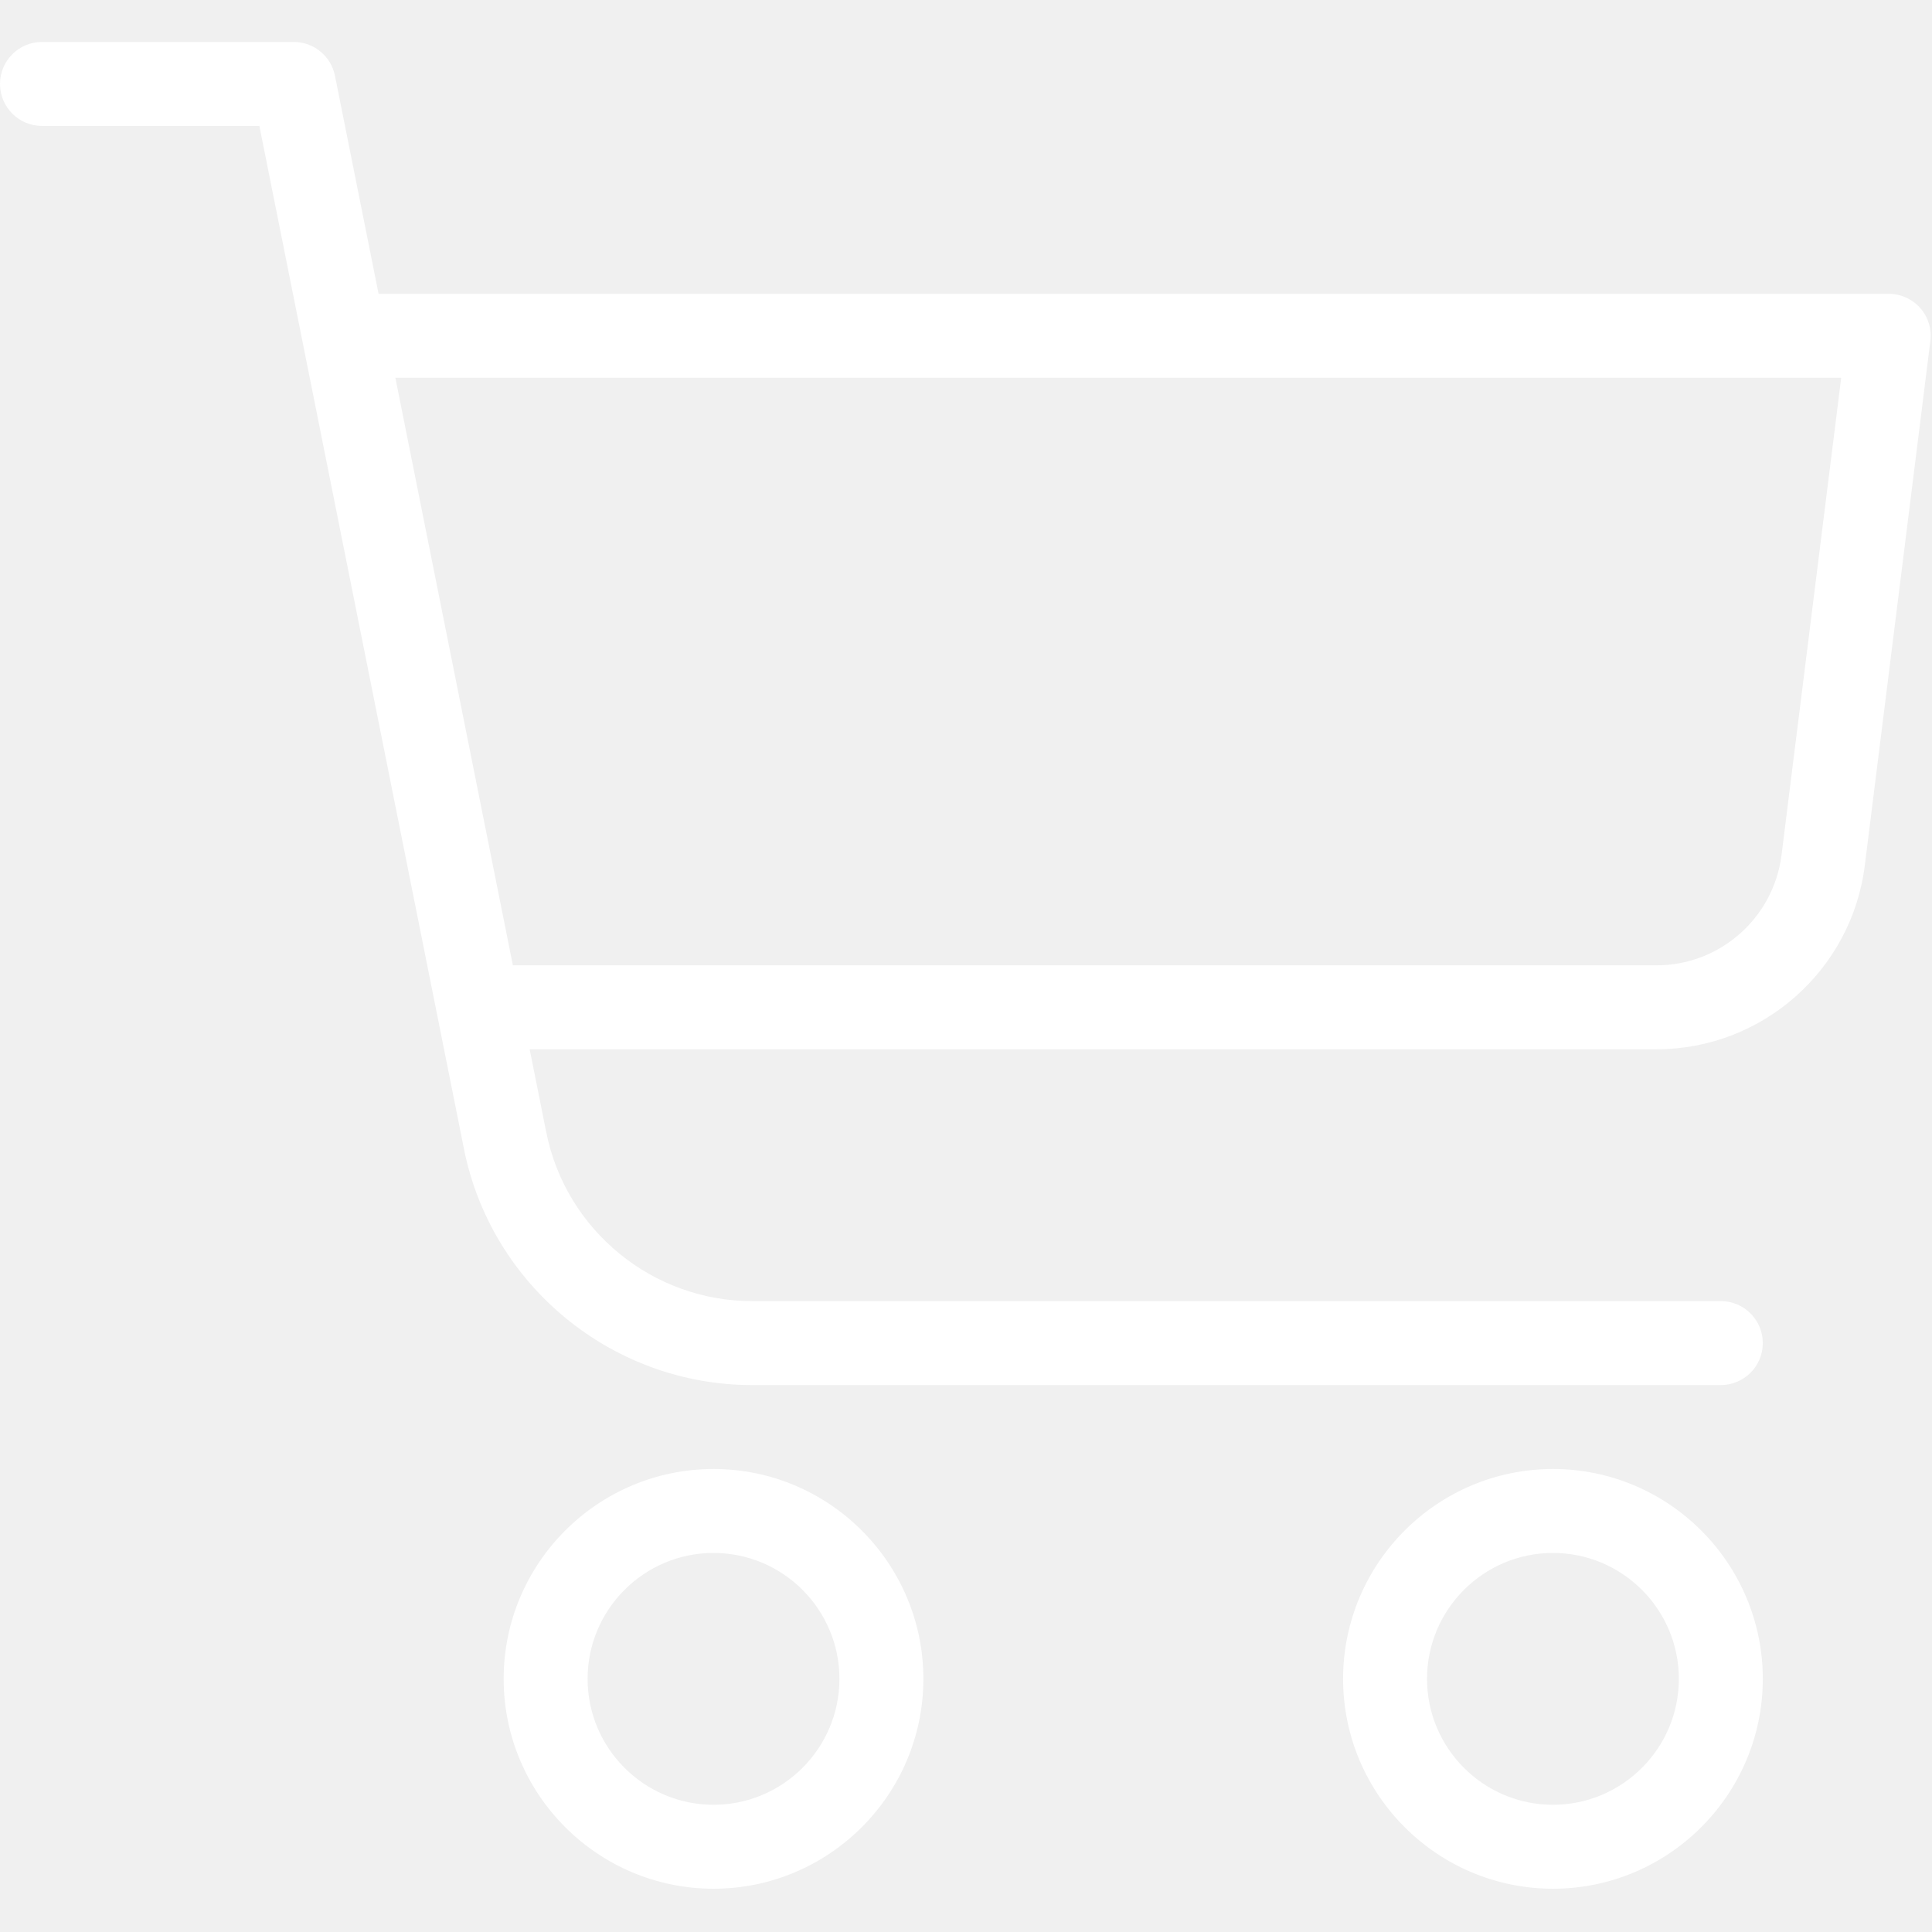
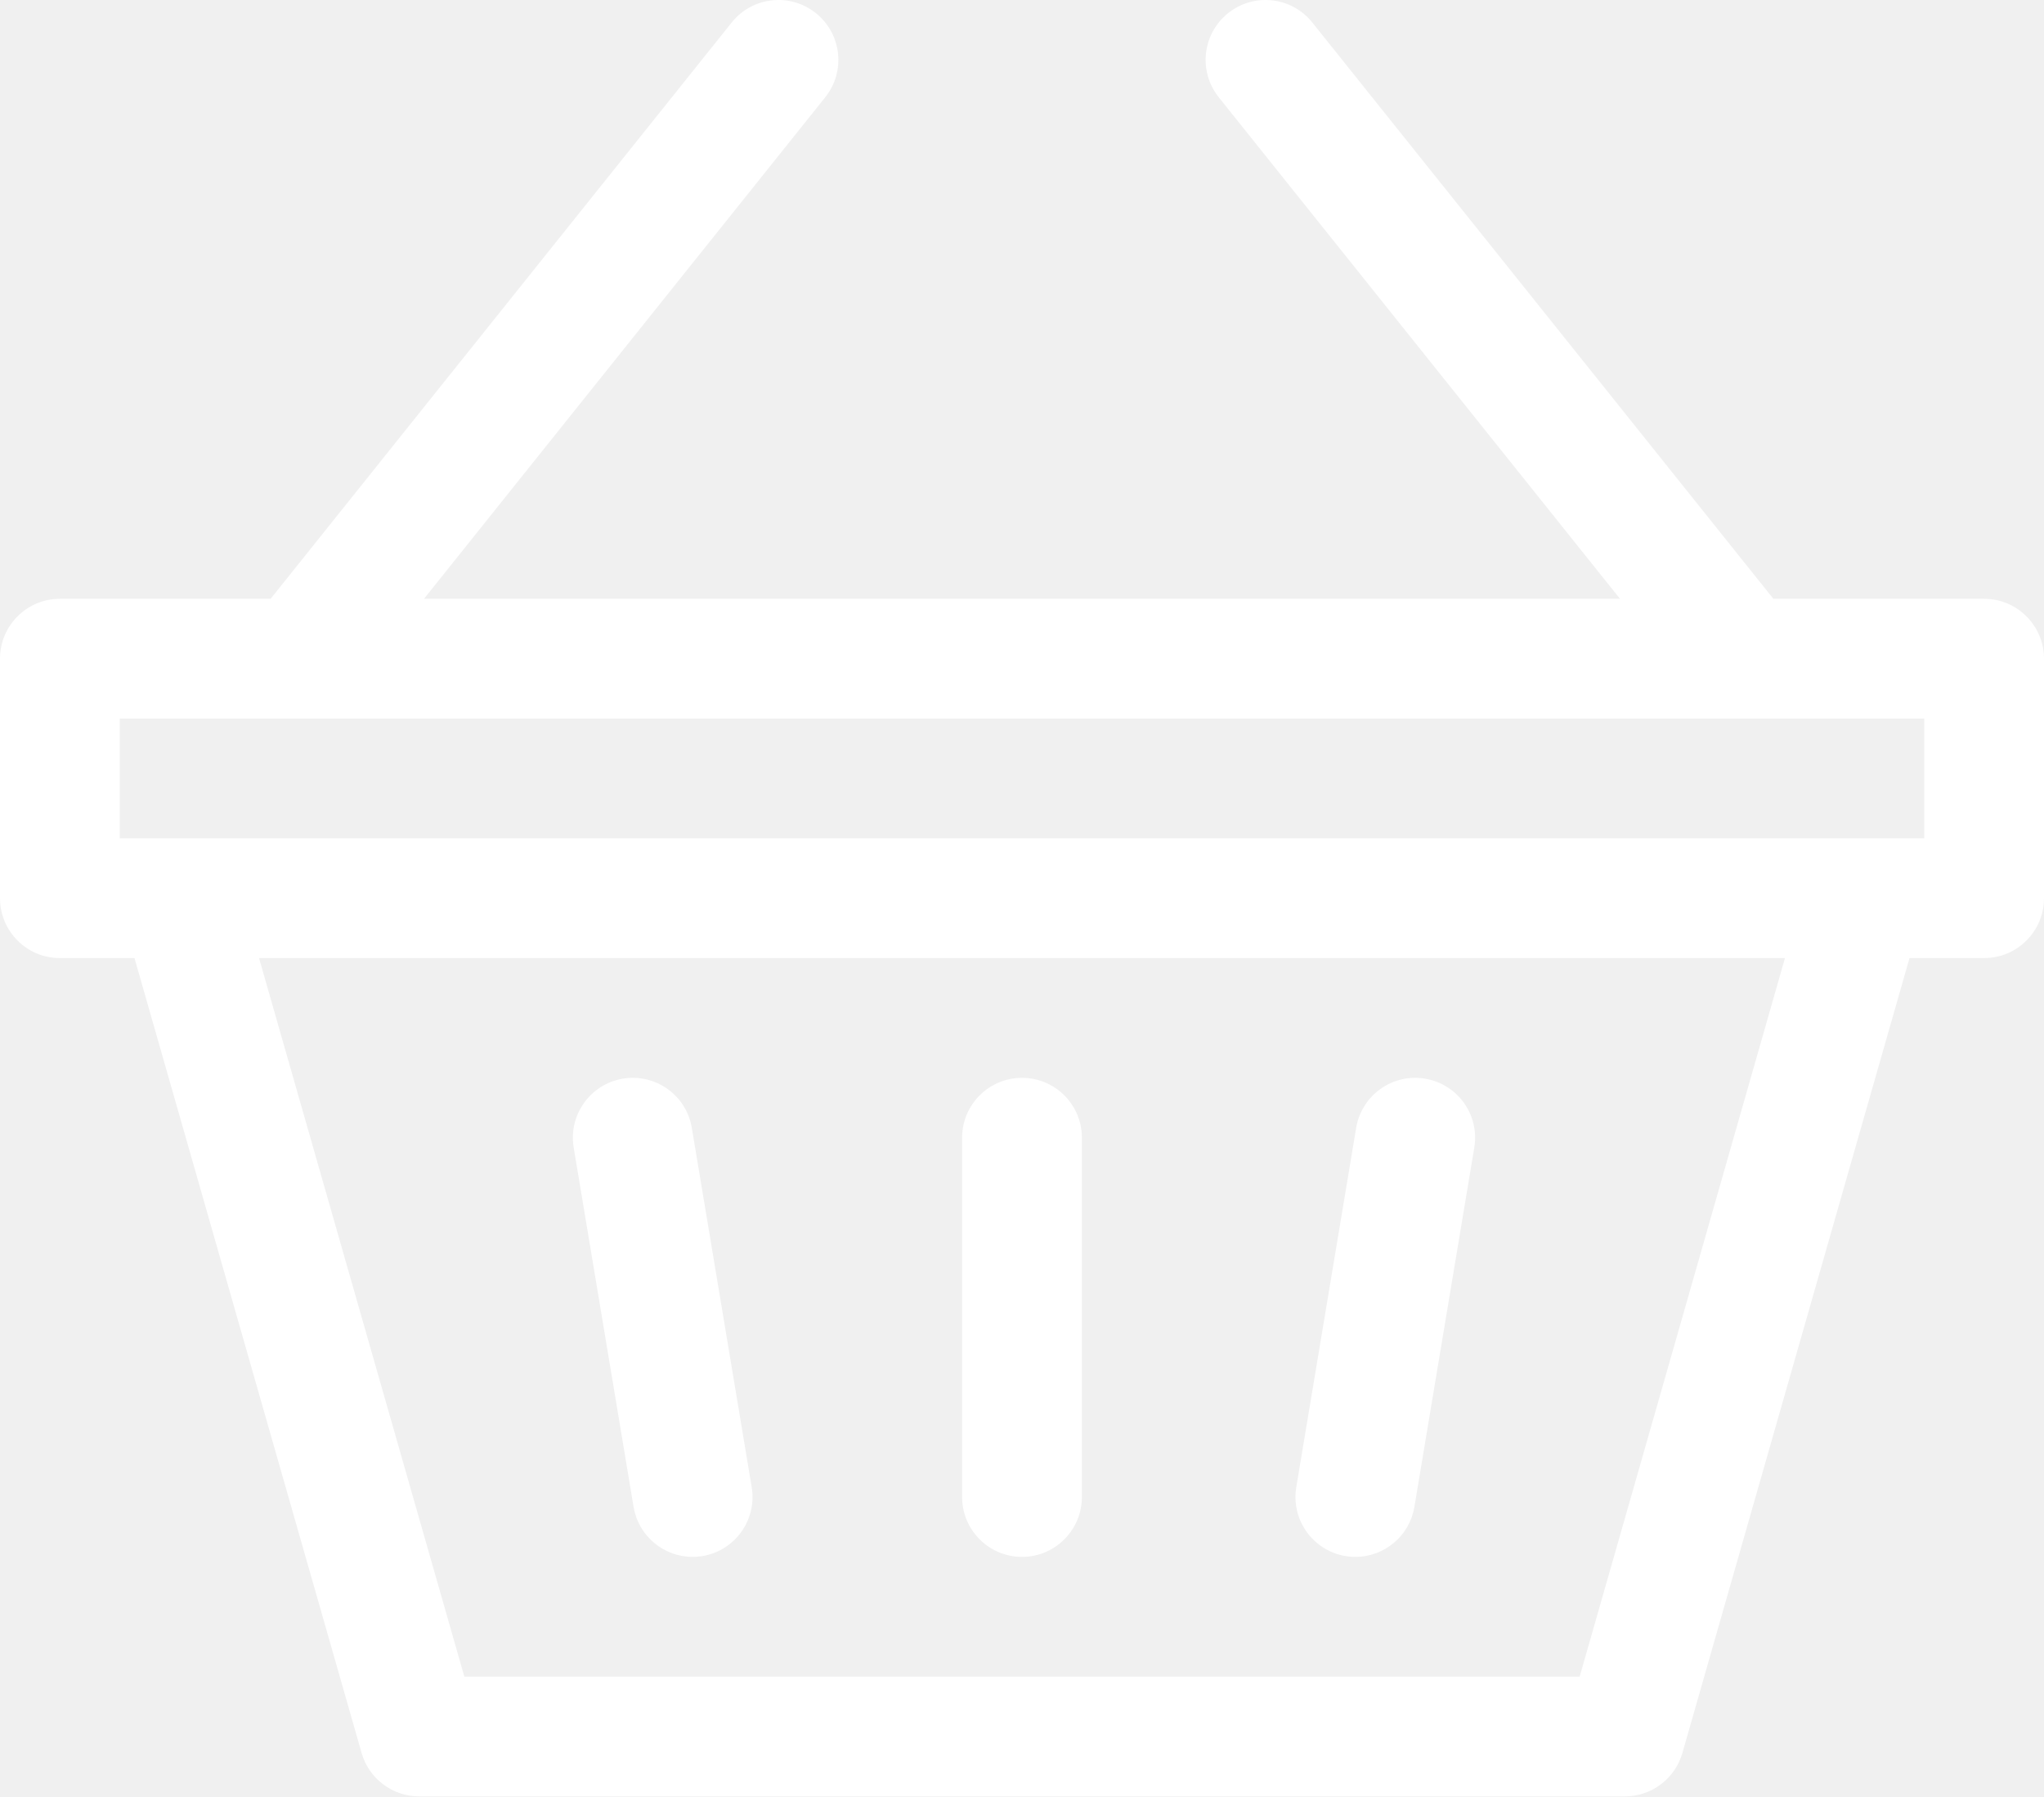
- <svg xmlns="http://www.w3.org/2000/svg" width="491" height="491" viewBox="0 0 491 491" fill="none">
-   <g clip-path="url(#clip0)">
-     <path d="M394.667 373.333C365.27 373.333 341.334 397.269 341.334 426.666C341.334 456.063 365.269 480 394.667 480C424.065 480 448 456.064 448 426.666C448 397.268 424.064 373.333 394.667 373.333ZM394.667 458.666C377.024 458.666 362.667 444.309 362.667 426.666C362.667 409.023 377.024 394.666 394.667 394.666C412.31 394.666 426.667 409.023 426.667 426.666C426.667 444.309 412.309 458.666 394.667 458.666Z" fill="white" />
-     <path d="M181.333 373.333C151.936 373.333 128 397.269 128 426.666C128 456.063 151.936 480 181.333 480C210.73 480 234.666 456.064 234.666 426.667C234.666 397.27 210.731 373.333 181.333 373.333ZM181.333 458.666C163.69 458.666 149.333 444.309 149.333 426.666C149.333 409.023 163.69 394.666 181.333 394.666C198.976 394.666 213.333 409.023 213.333 426.666C213.333 444.309 198.976 458.666 181.333 458.666Z" fill="white" />
-     <path d="M437.333 330.666H191.125C165.802 330.666 143.808 312.639 138.837 287.786L85.12 19.242C84.117 14.25 79.744 10.666 74.667 10.666H10.667C4.779 10.666 0 15.445 0 21.333C0 27.221 4.779 32 10.667 32H65.92L117.909 291.989C124.864 326.762 155.669 352 191.125 352H437.333C443.221 352 448 347.221 448 341.333C448 335.445 443.221 330.666 437.333 330.666Z" fill="white" />
-     <path d="M488 78.272C485.973 75.989 483.072 74.667 480 74.667H96C90.112 74.667 85.333 79.446 85.333 85.334C85.333 91.222 90.112 96 96 96H467.925L452.757 217.301C450.752 233.28 437.098 245.333 420.992 245.333H128C122.112 245.333 117.333 250.112 117.333 256C117.333 261.888 122.112 266.667 128 266.667H420.992C447.829 266.667 470.592 246.592 473.92 219.947L490.581 86.656C490.965 83.626 490.027 80.554 488 78.272Z" fill="white" />
-   </g>
-   <defs>
-     <clipPath id="clip0">
-       <rect width="490.666" height="490.666" fill="white" />
-     </clipPath>
-   </defs>
+ <svg xmlns="http://www.w3.org/2000/svg" width="512" height="450" viewBox="0 0 512 450" fill="none">
+   <path d="M337.034 389.796C337.869 389.935 338.699 390.003 339.518 390.003C346.718 390.003 353.073 384.803 354.296 377.466L369.296 287.466C370.658 279.295 365.138 271.566 356.966 270.204C348.794 268.838 341.066 274.362 339.704 282.534L324.704 372.534C323.342 380.706 328.862 388.435 337.034 389.796Z" fill="white" />
+   <path d="M158.704 377.466C159.927 384.803 166.281 390.003 173.482 390.003C174.301 390.003 175.131 389.936 175.966 389.796C184.138 388.434 189.658 380.706 188.296 372.534L173.296 282.534C171.934 274.362 164.207 268.843 156.034 270.204C147.862 271.566 142.342 279.294 143.704 287.466L158.704 377.466Z" fill="white" />
+   <path d="M497 150H444.209L328.713 5.63C323.539 -0.837 314.1 -1.888 307.63 3.288C301.161 8.463 300.112 17.902 305.288 24.371L405.791 150H106.209L206.713 24.371C211.888 17.902 210.839 8.462 204.371 3.288C197.901 -1.888 188.462 -0.838 183.288 5.63L67.791 150H15C6.716 150 0 156.716 0 165V225C0 233.284 6.716 240 15 240H33.686L90.578 439.121C92.417 445.561 98.303 450 105 450H407C413.697 450 419.583 445.561 421.423 439.121L478.314 240H497C505.284 240 512 233.284 512 225V165C512 156.716 505.284 150 497 150ZM395.686 420H116.314L64.886 240H447.115L395.686 420ZM482 210C430.615 210 78.68 210 30 210V180H482V210Z" fill="white" />
+   <path d="M256 390C264.284 390 271 383.284 271 375V285C271 276.716 264.284 270 256 270C247.716 270 241 276.716 241 285V375C241 383.285 247.716 390 256 390Z" fill="white" />
</svg>
